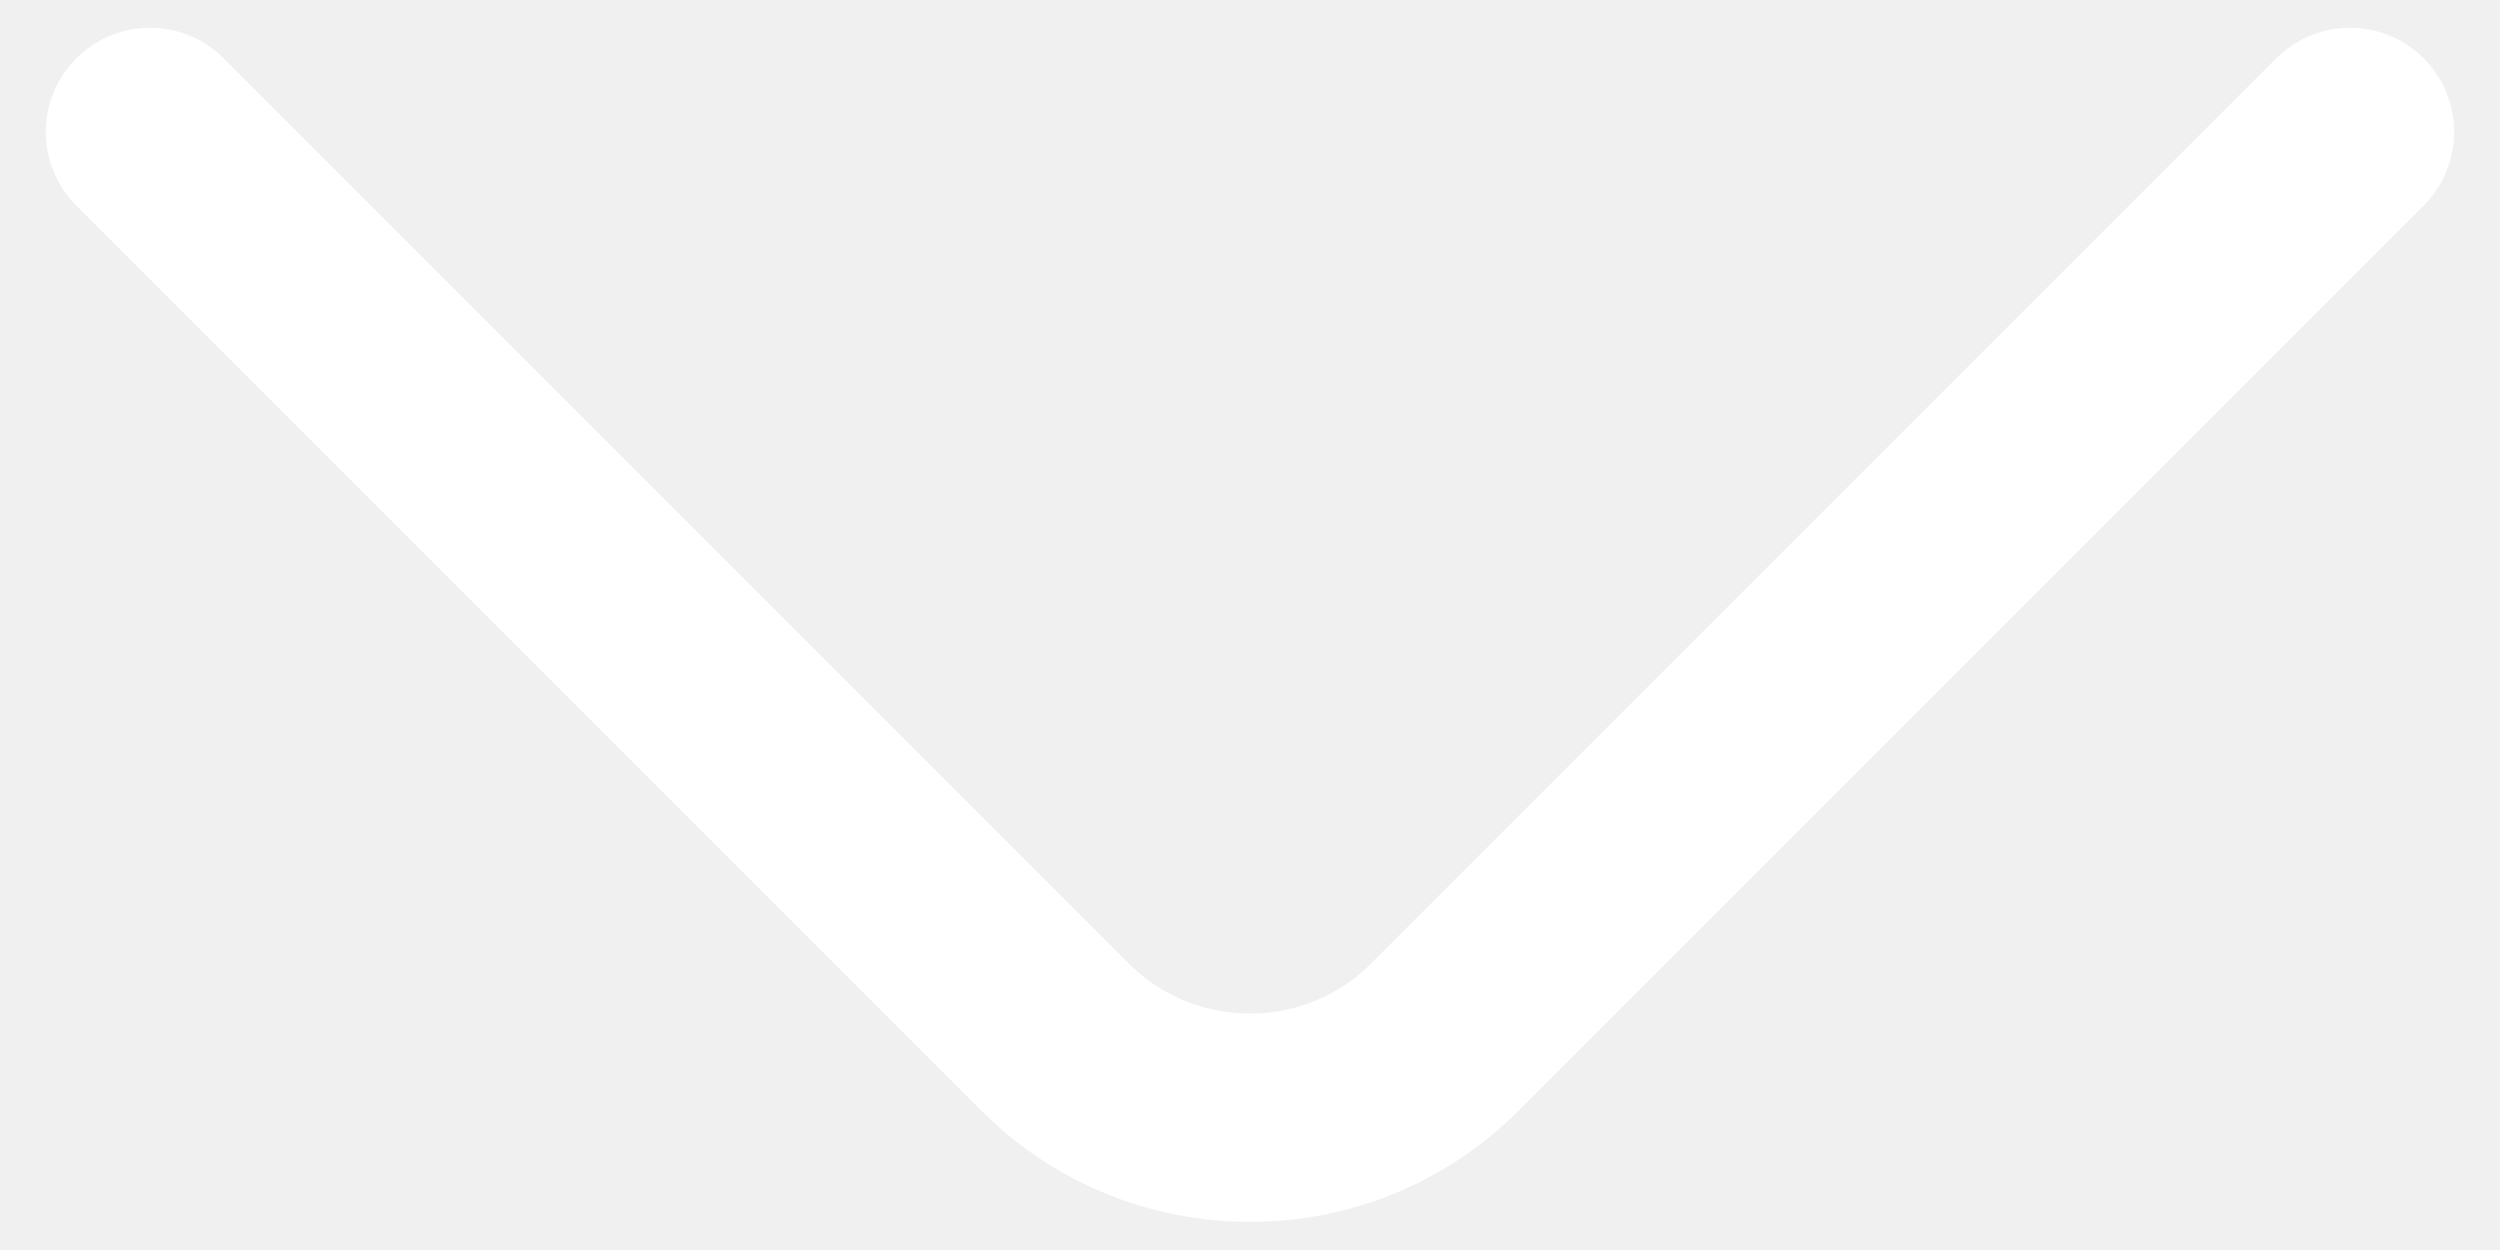
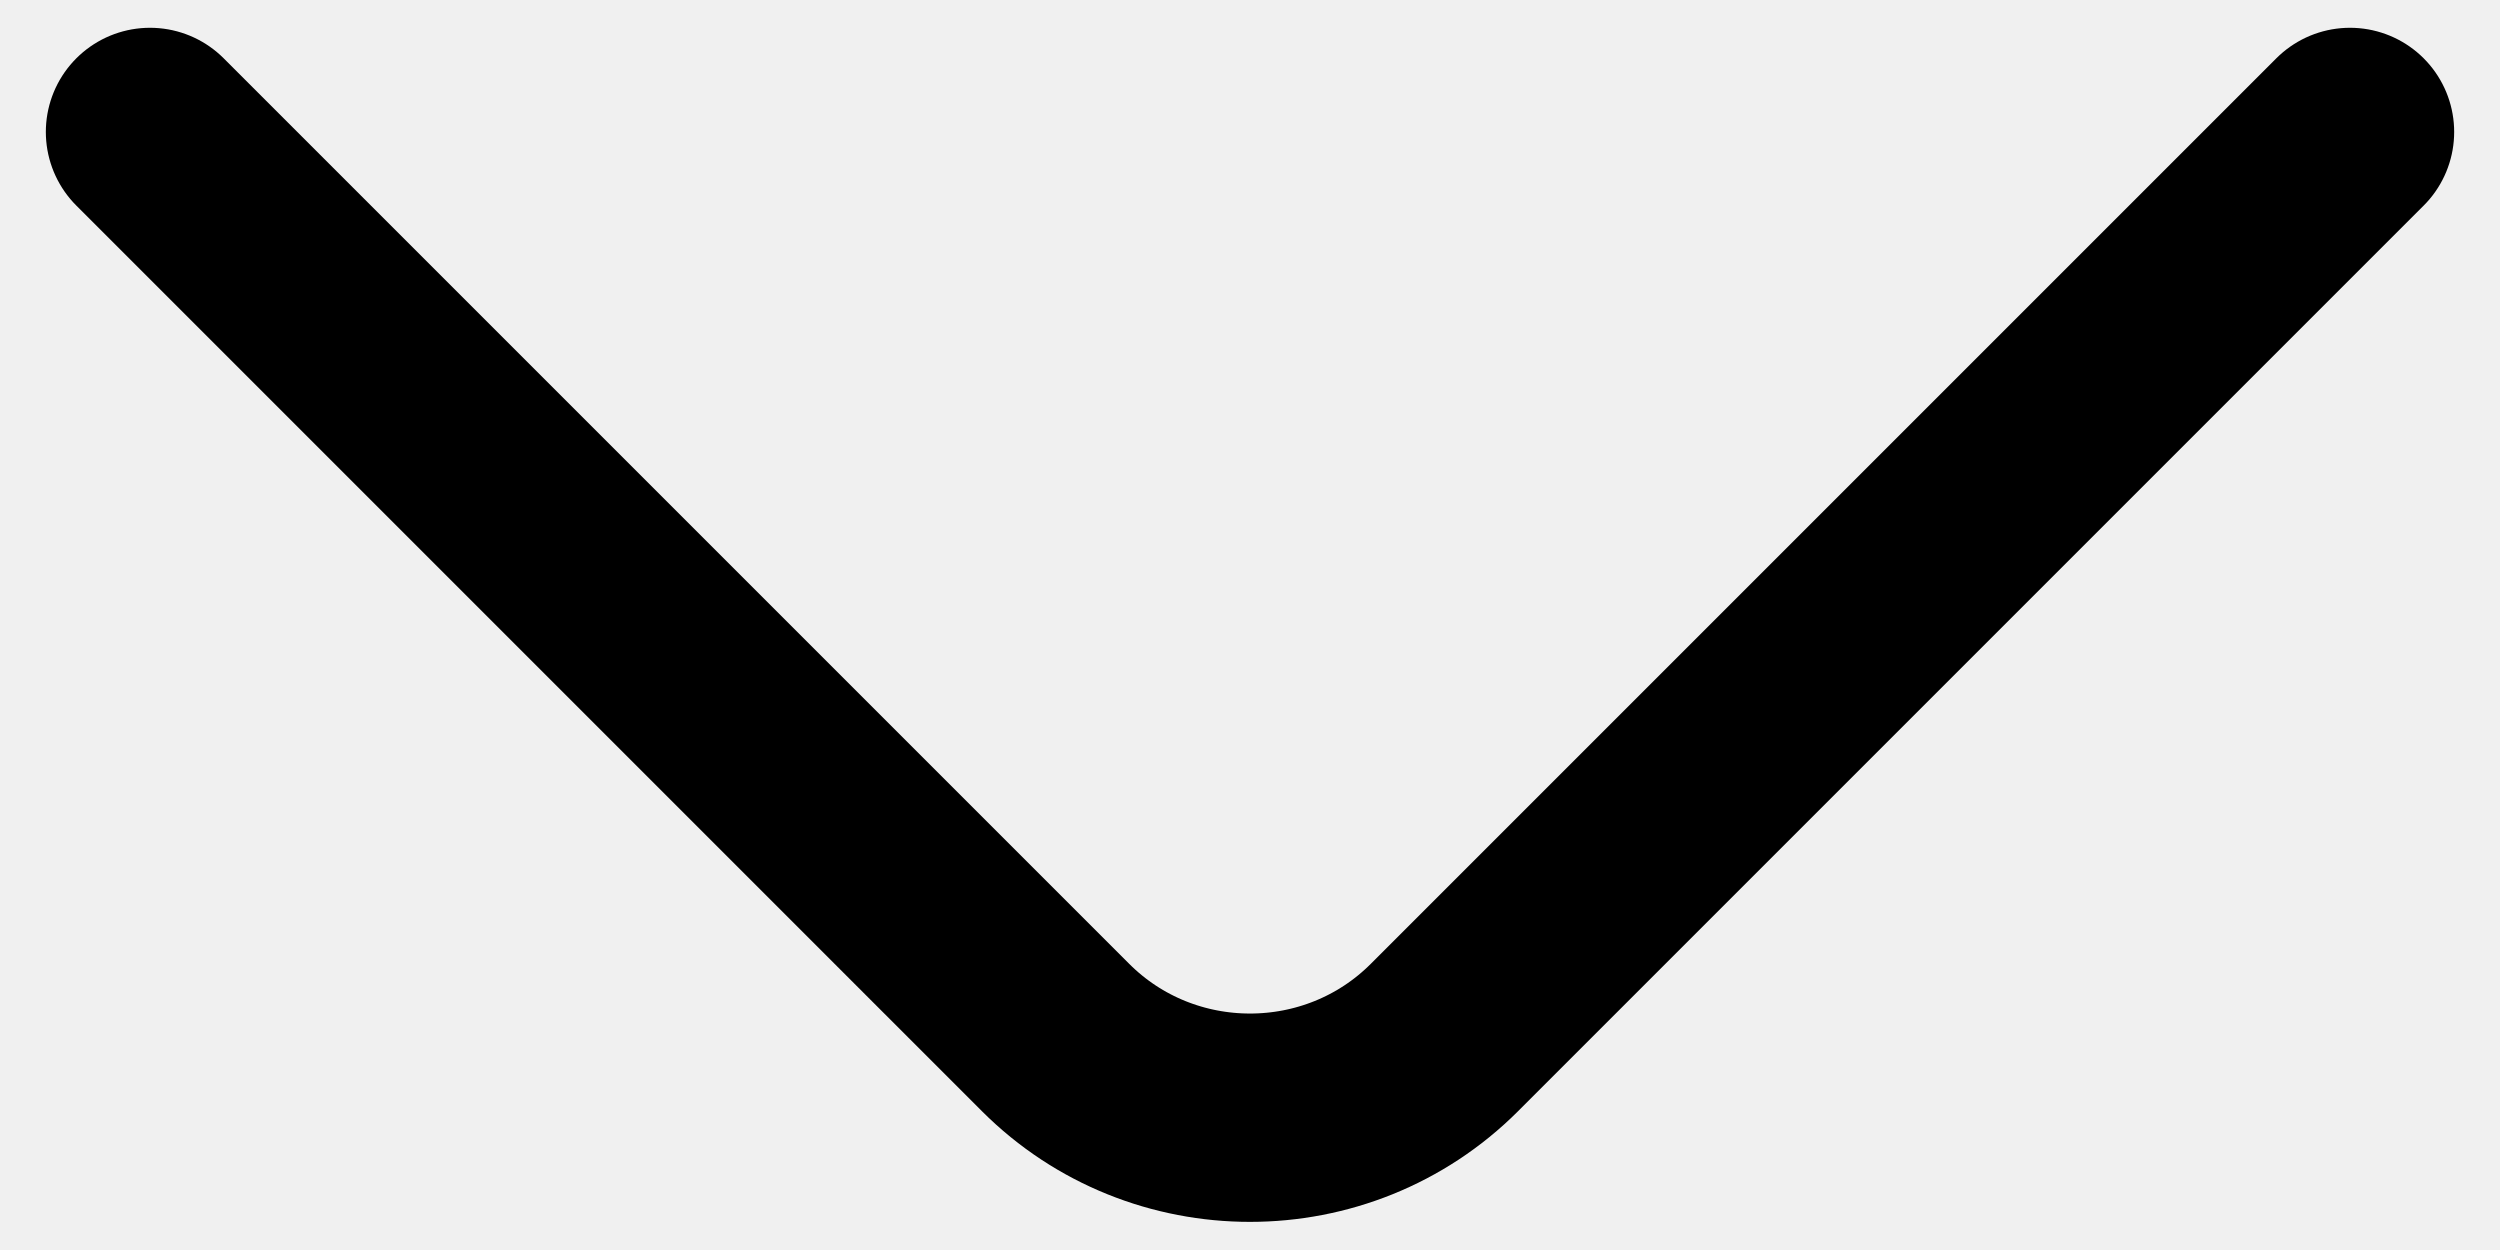
<svg xmlns="http://www.w3.org/2000/svg" width="18" height="9" viewBox="0 0 18 9" fill="none">
-   <path d="M16.92 0.95L10.4 7.47C9.63 8.24 8.37 8.24 7.6 7.47L1.08 0.95" stroke="white" stroke-width="1.5" stroke-miterlimit="10" stroke-linecap="round" stroke-linejoin="round" />
+   <path d="M16.92 0.95L10.4 7.47C9.63 8.24 8.37 8.24 7.6 7.47L1.08 0.95" stroke="black" stroke-width="1.5" stroke-miterlimit="10" stroke-linecap="round" stroke-linejoin="round" />
</svg>
